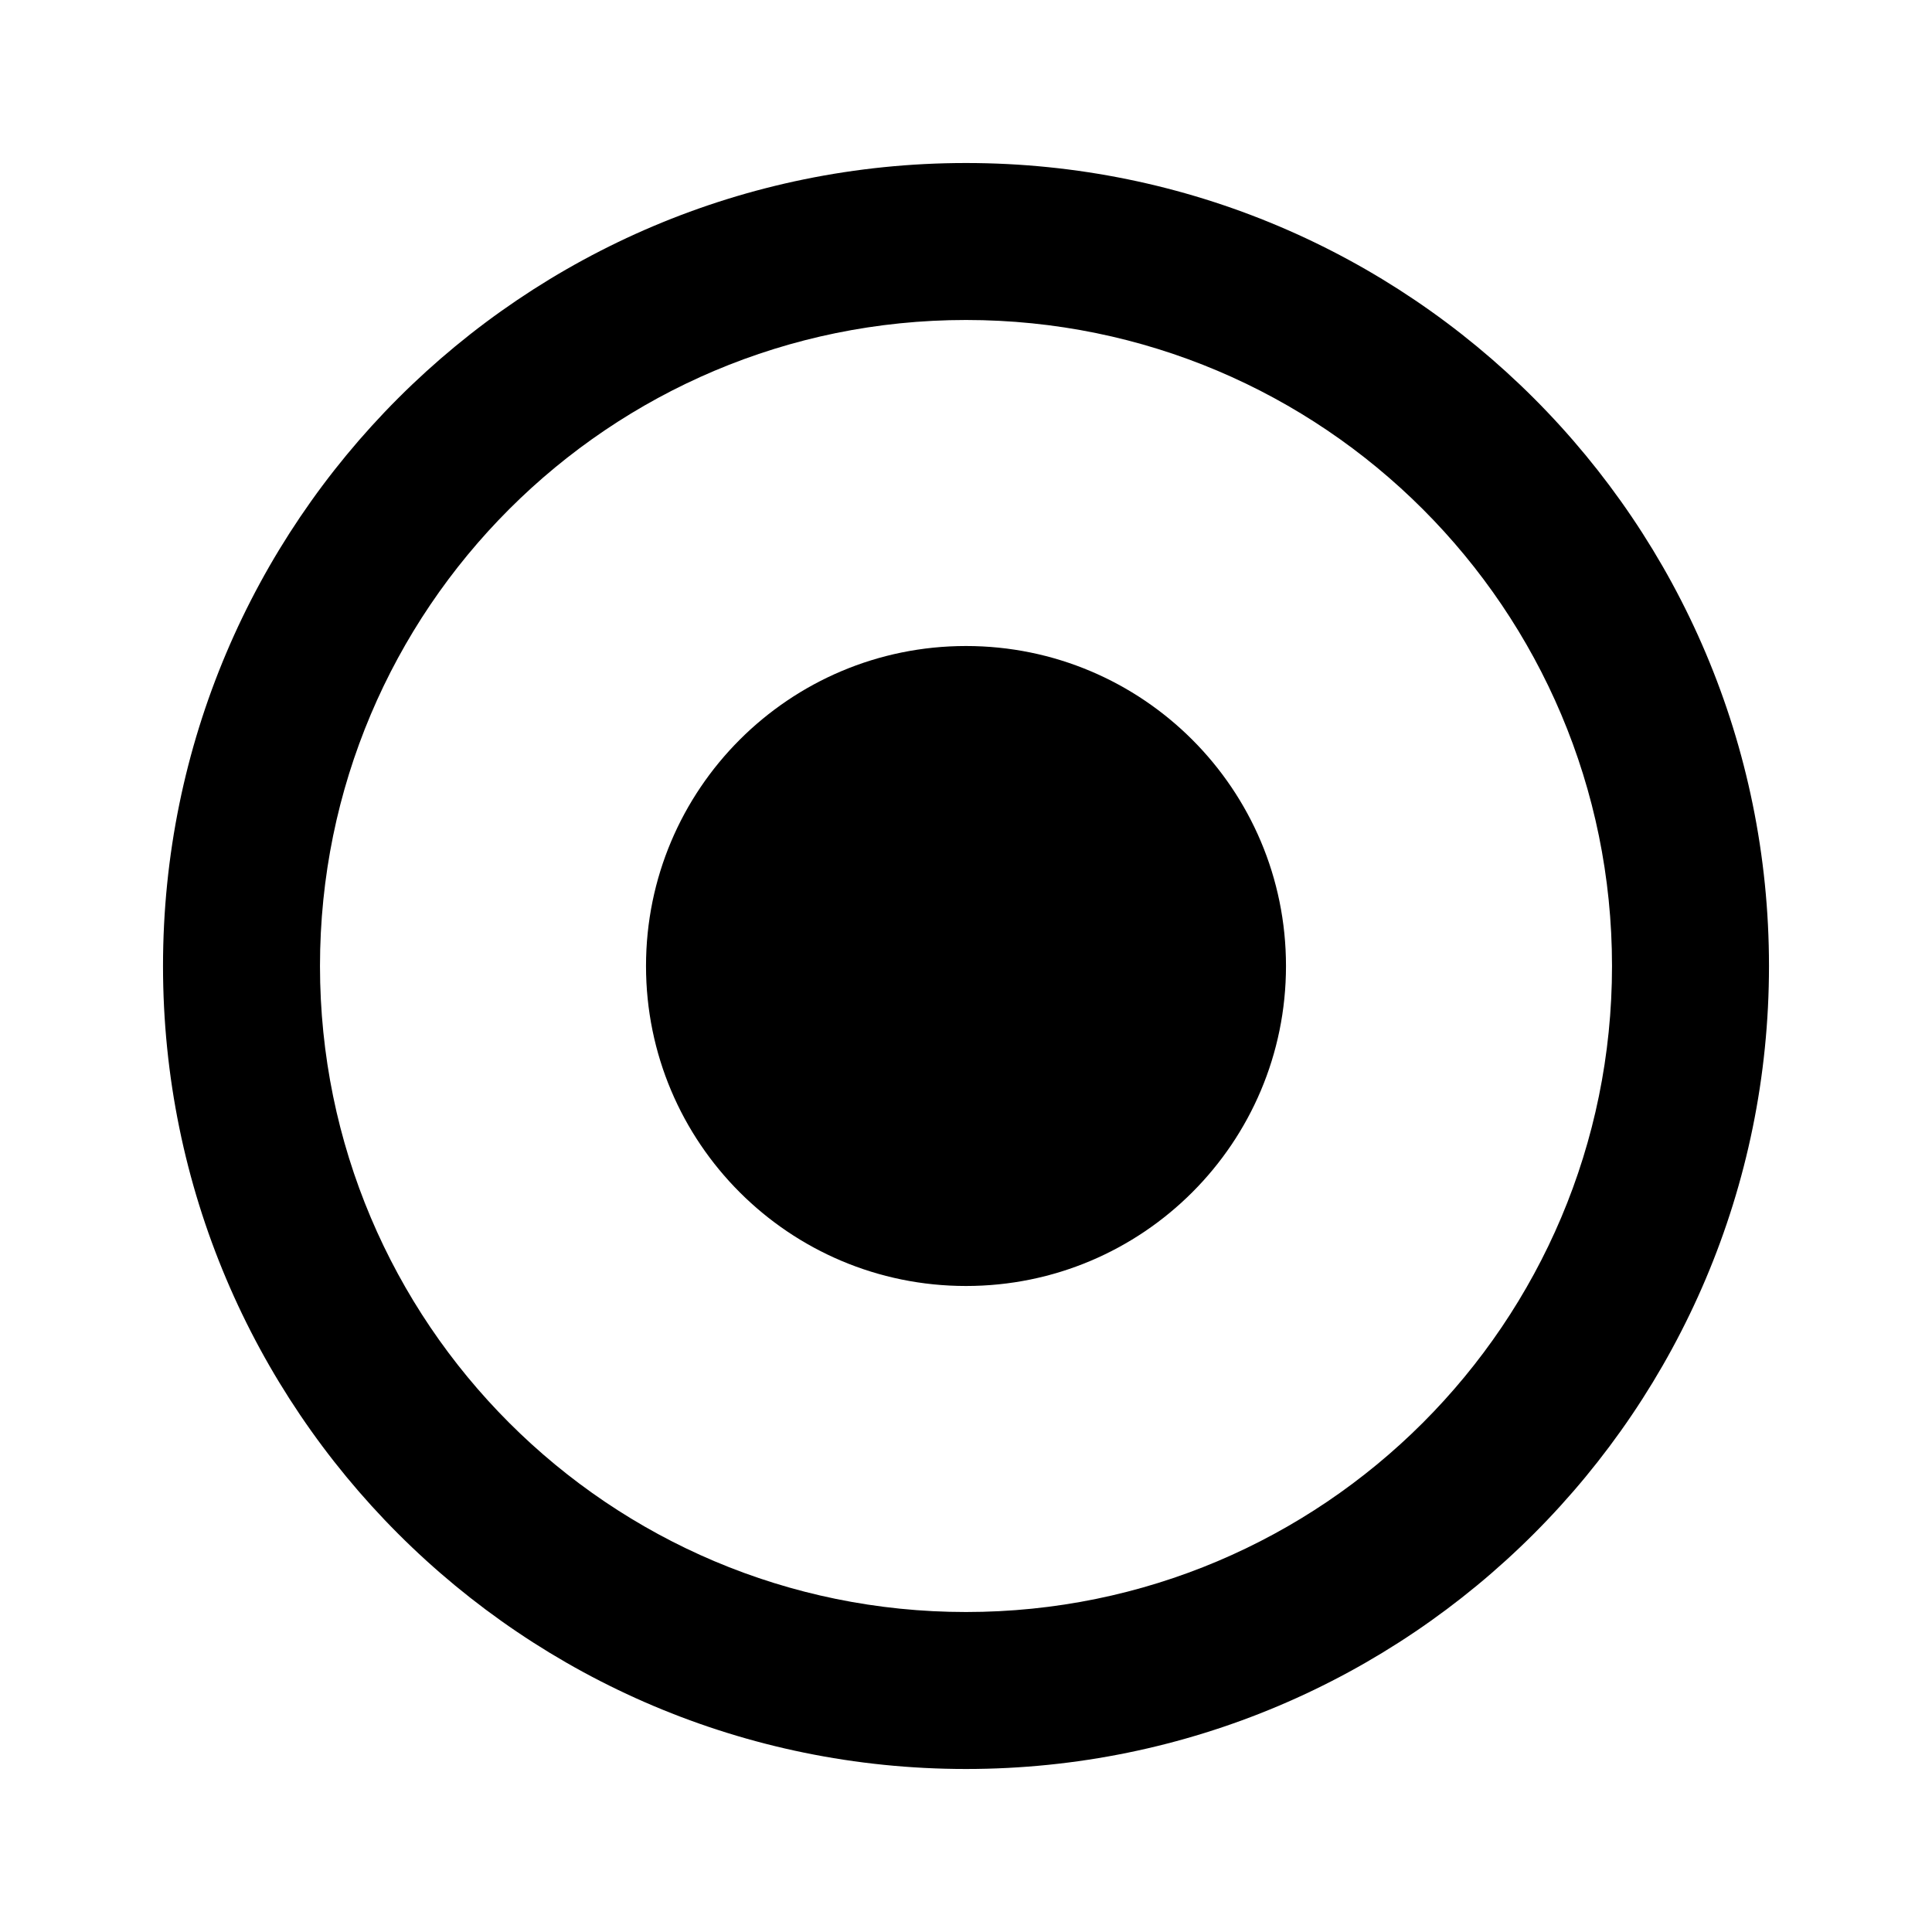
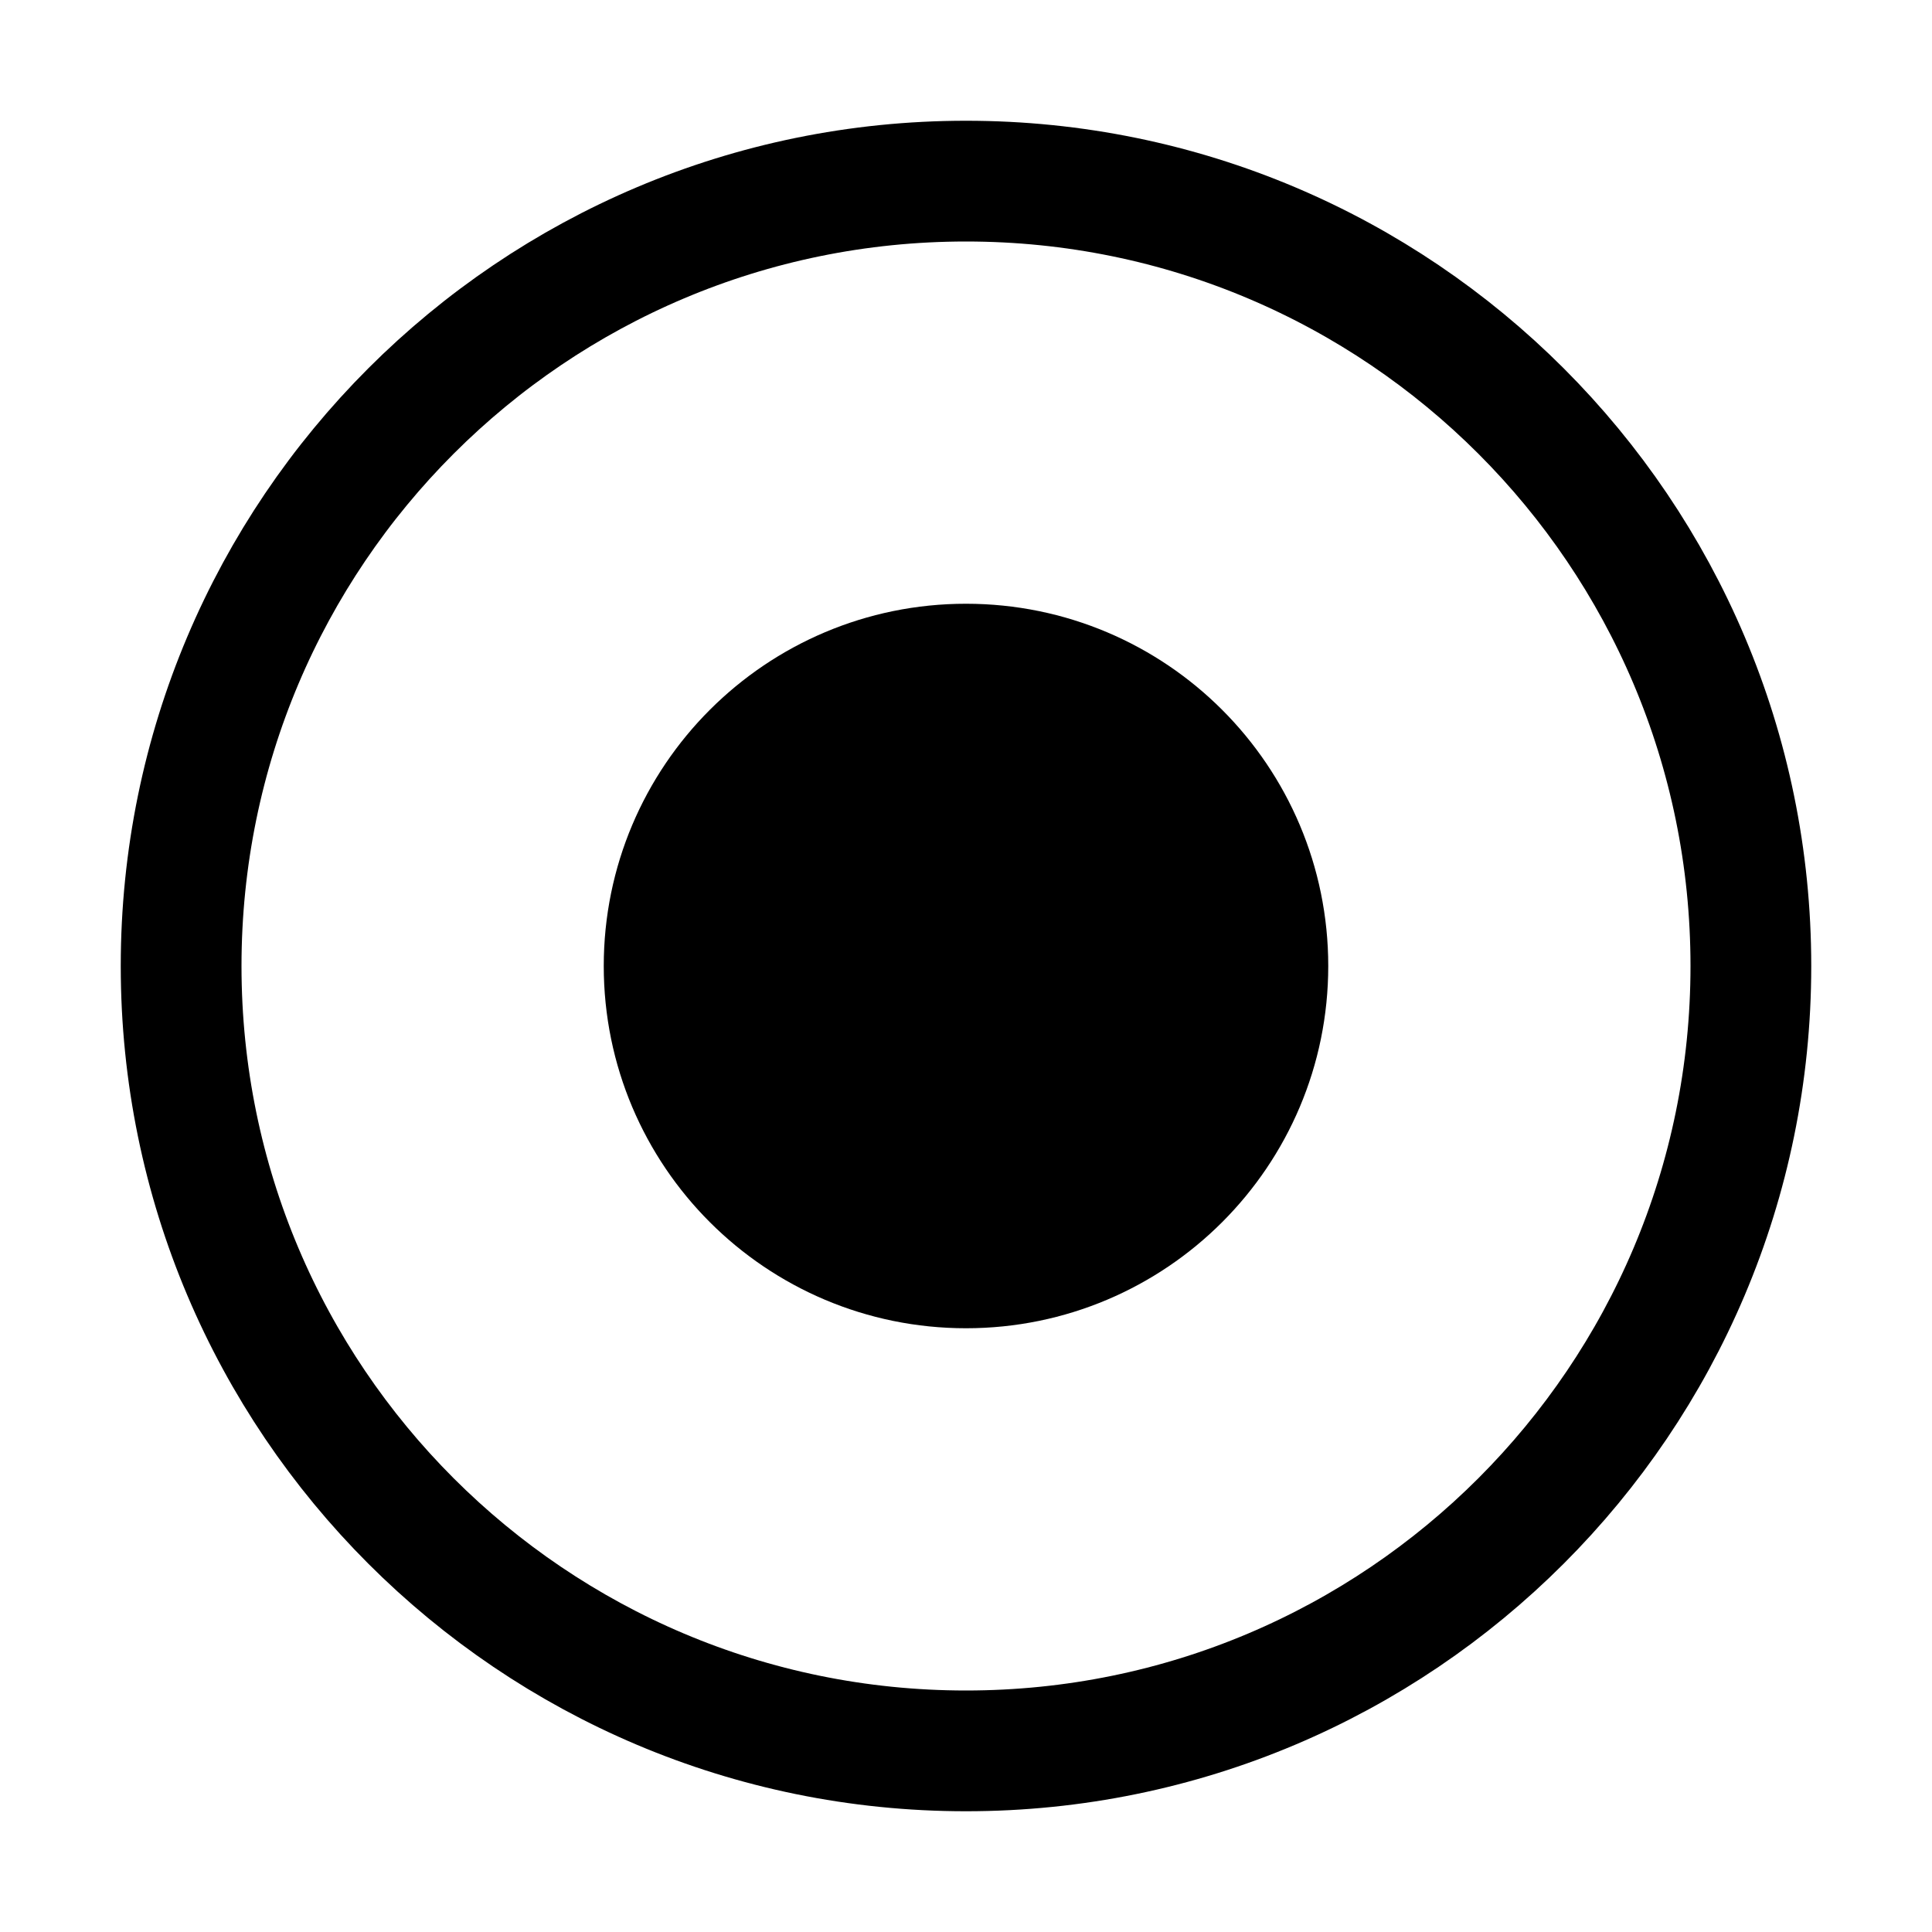
- <svg xmlns="http://www.w3.org/2000/svg" width="16" height="16" viewBox="0 0 16 16">
-   <path d="M8 5.35C6.536 5.35 5.35 6.536 5.35 8C5.35 9.464 6.536 10.65 8 10.65C9.464 10.65 10.65 9.464 10.65 8C10.65 6.536 9.464 5.35 8 5.35Z" />
-   <path fill-rule="evenodd" clip-rule="evenodd" d="M8 1.35C4.327 1.35 1.35 4.327 1.35 8C1.35 11.673 4.327 14.65 8 14.65C11.673 14.65 14.65 11.673 14.65 8C14.65 4.327 11.673 1.35 8 1.35ZM2.65 8C2.65 5.045 5.045 2.65 8 2.65C10.955 2.65 13.35 5.045 13.35 8C13.35 10.955 10.955 13.35 8 13.35C5.045 13.35 2.65 10.955 2.65 8Z" />
+ <svg xmlns="http://www.w3.org/2000/svg" width="16" height="16" viewBox="0 0 16 16" fill="none">
+   <path d="M8 14.5C11.59 14.5 14.5 11.59 14.5 8C14.5 4.41 11.59 1.5 8 1.5C4.41 1.5 1.5 4.41 1.5 8C1.5 11.59 4.41 14.5 8 14.5Z" stroke="currentColor" stroke-linecap="round" stroke-linejoin="round" />
+   <path d="M10.5 8C10.5 9.381 9.381 10.5 8 10.5C6.619 10.5 5.5 9.381 5.5 8C5.5 6.619 6.619 5.5 8 5.5C9.381 5.5 10.5 6.619 10.5 8Z" fill="currentColor" stroke="currentColor" stroke-linecap="round" stroke-linejoin="round" />
</svg>
